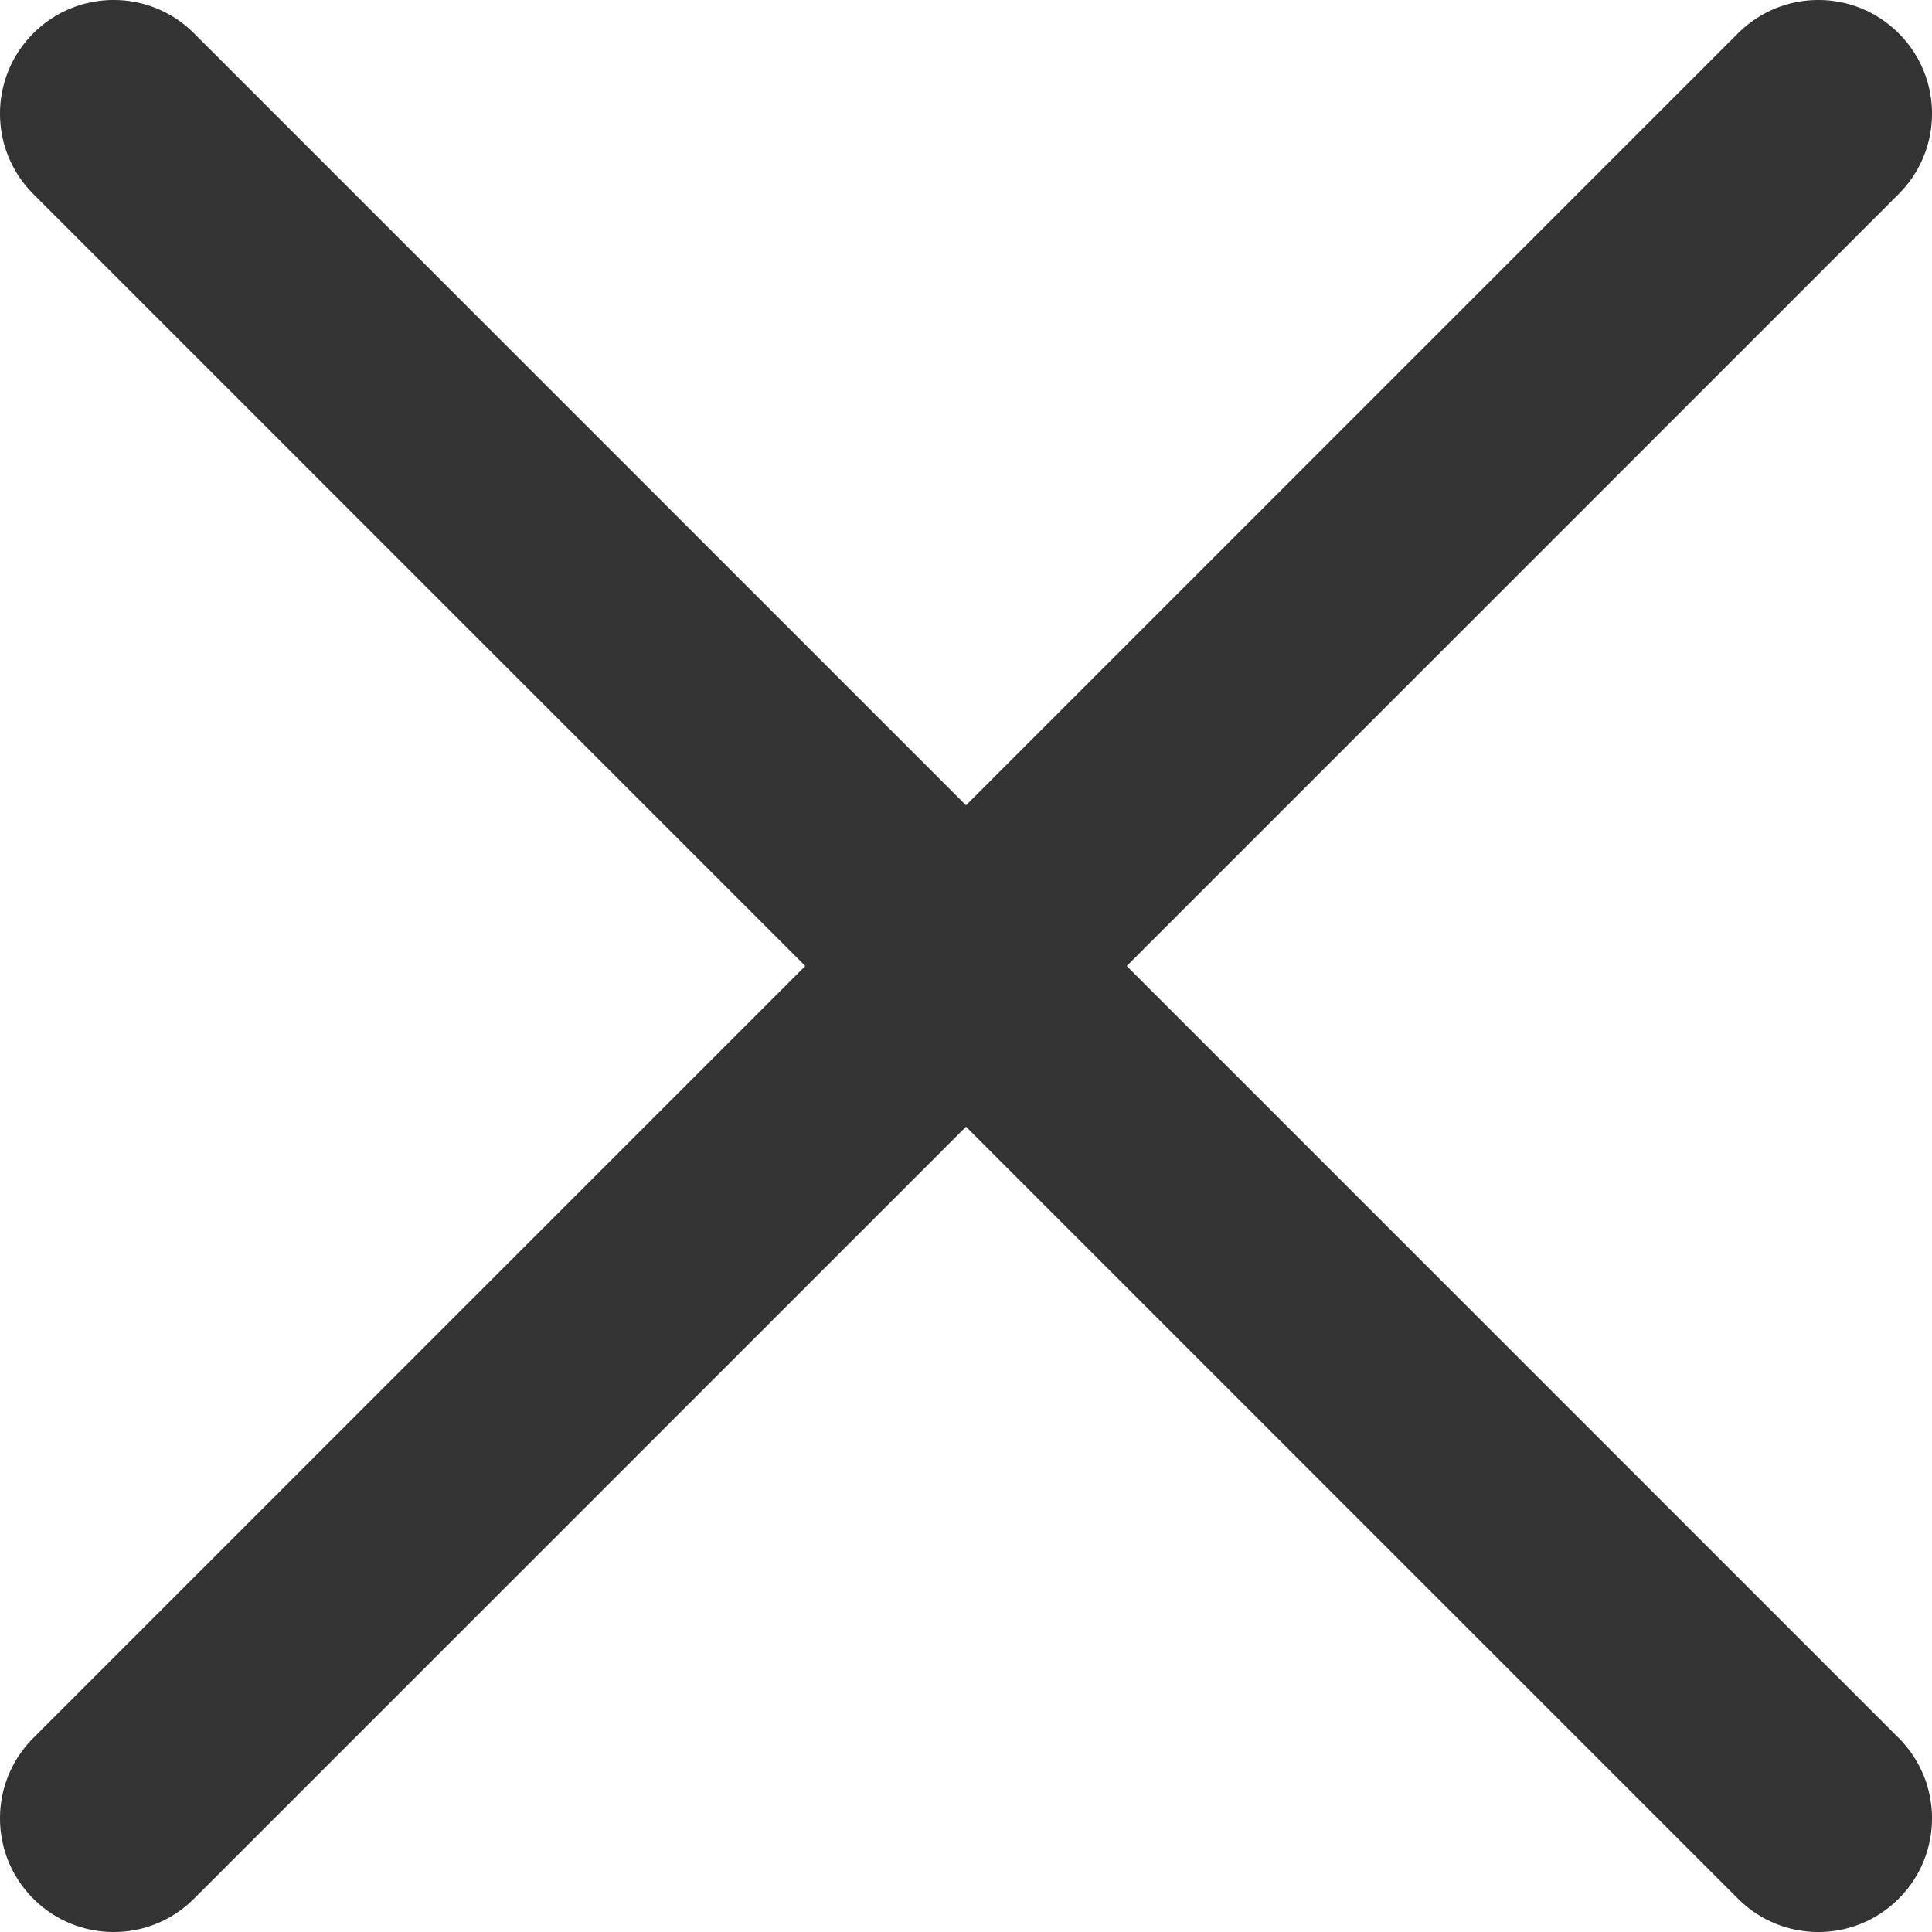
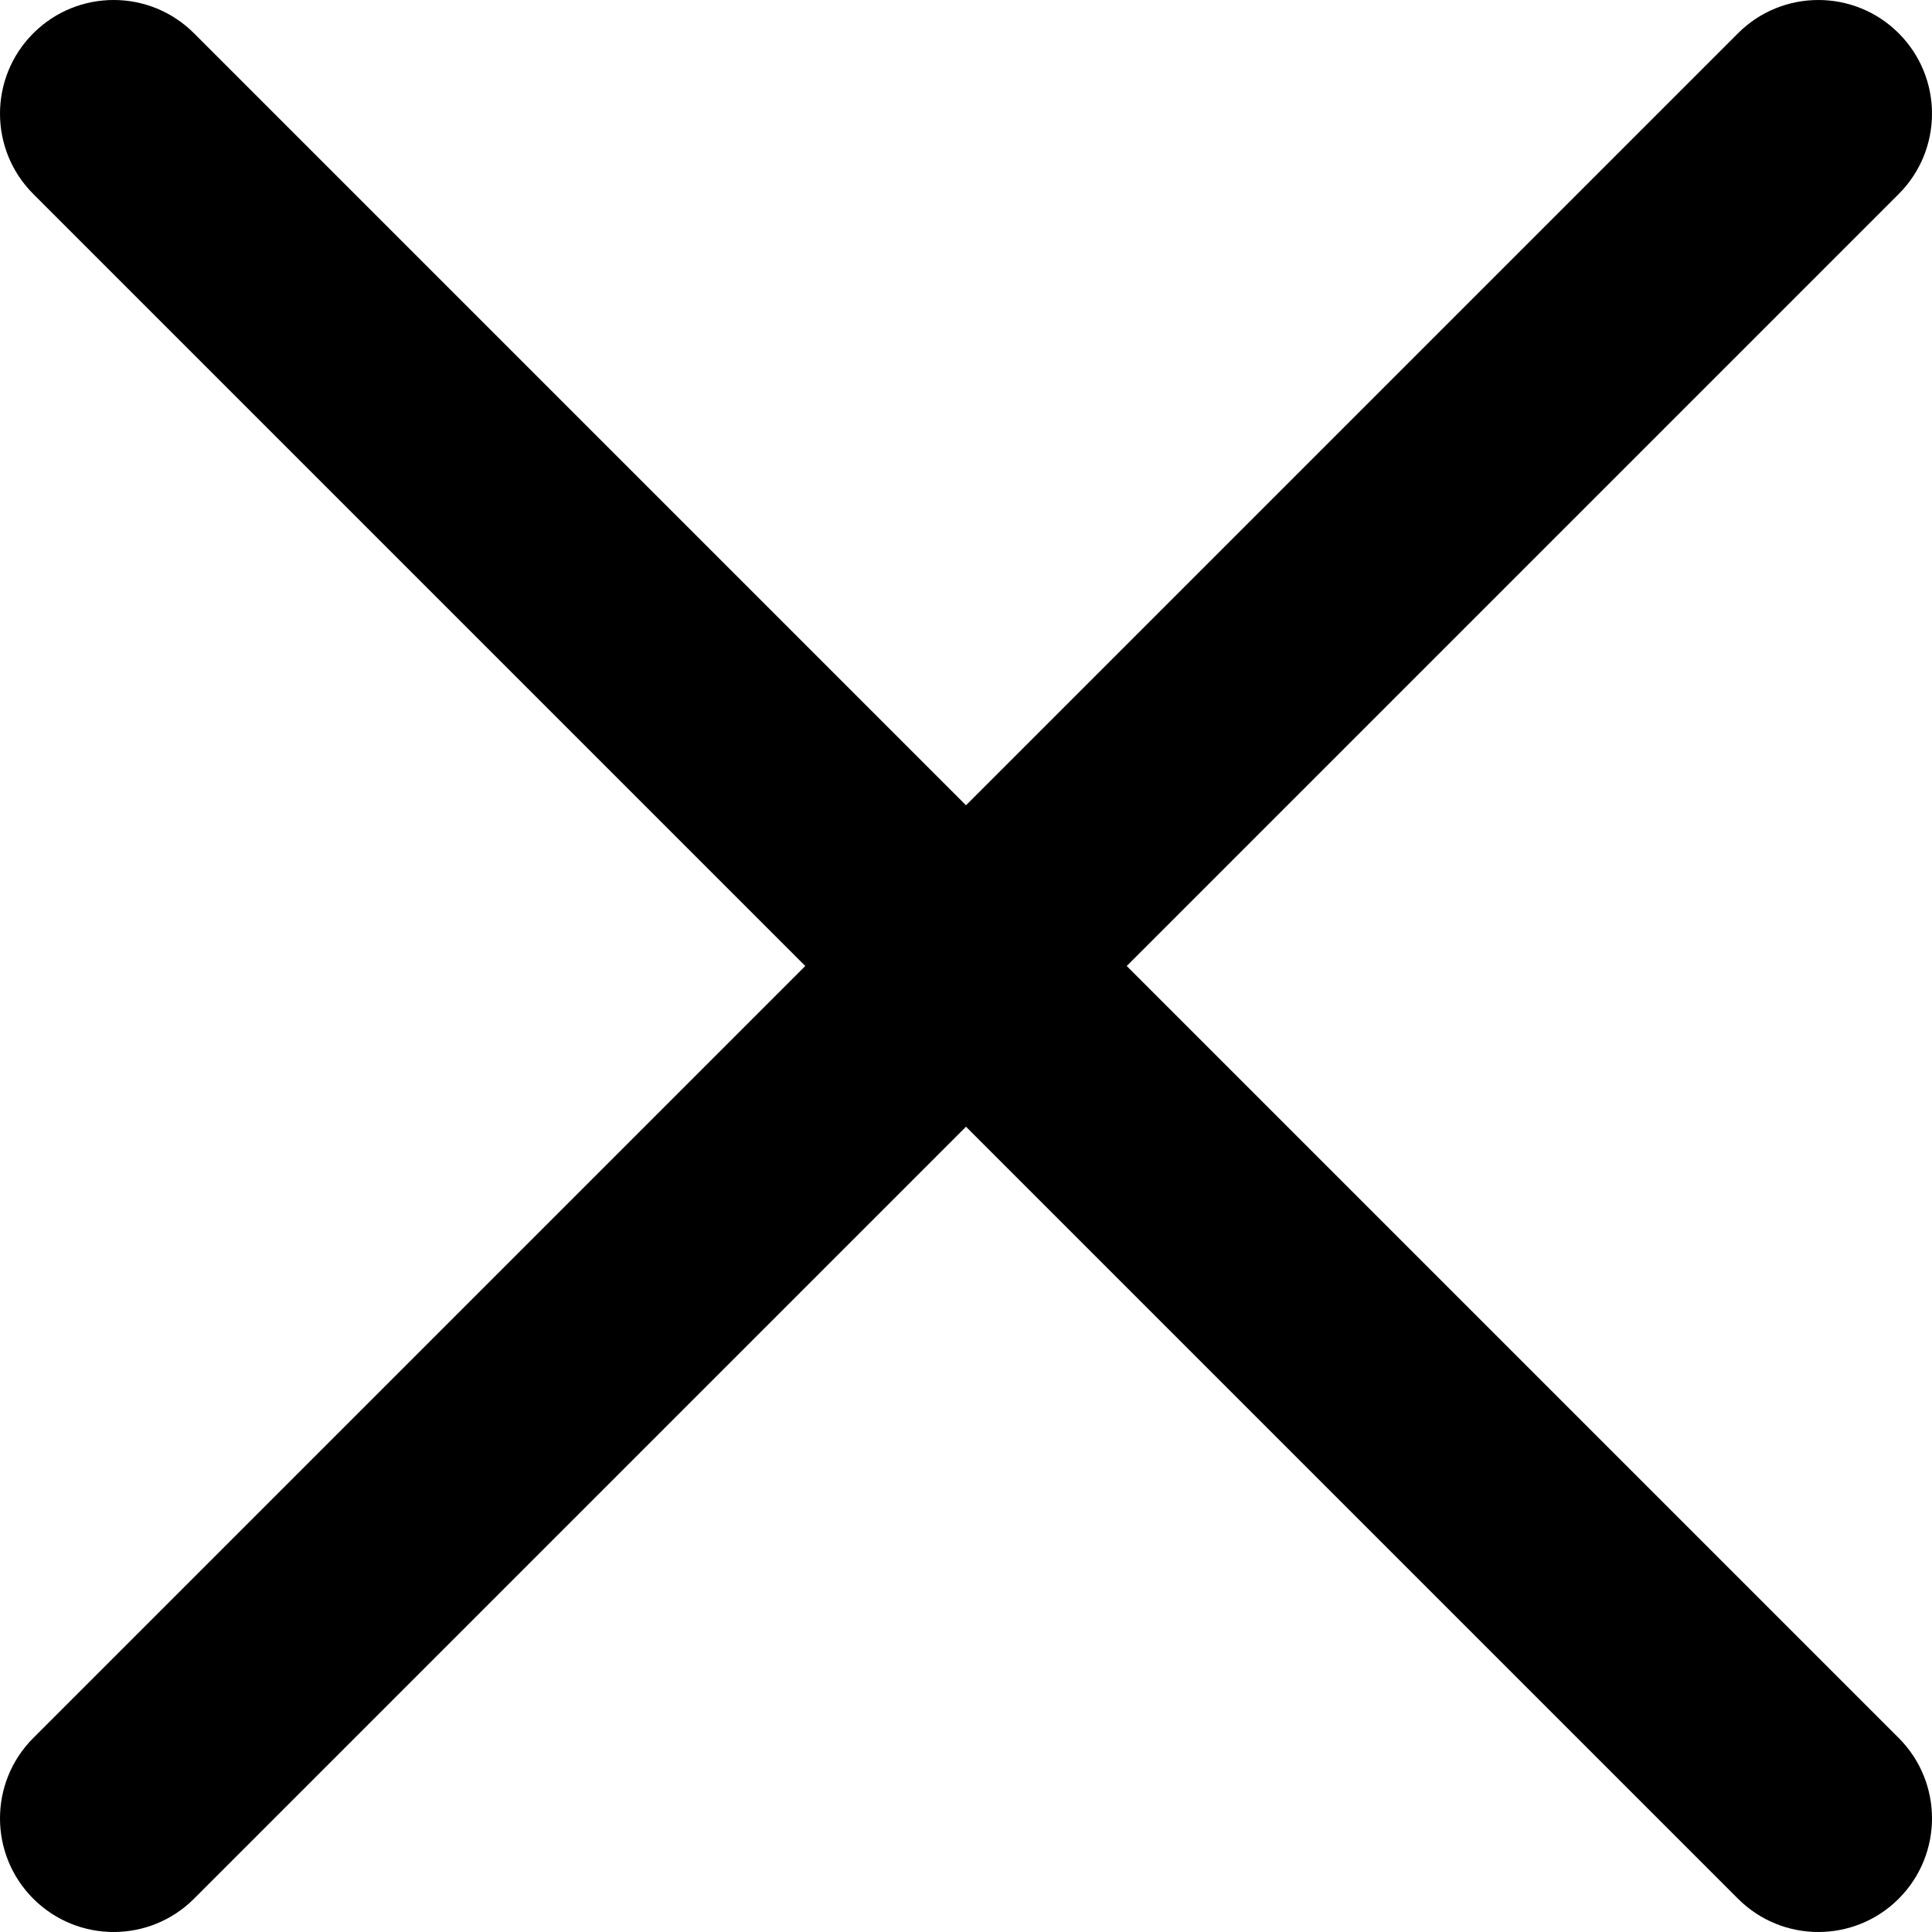
- <svg xmlns="http://www.w3.org/2000/svg" width="17px" height="17px" viewBox="0 0 17 17" version="1.1">
-   <defs />
-   <g id="Page-1" stroke="none" stroke-width="1" fill="none" fill-rule="evenodd">
-     <g id="icon-close" transform="translate(1, 1)" fill="#333333" fill-rule="nonzero">
-       <path d="M-0.707,0.707 C-1.098,0.317 -1.098,-0.317 -0.707,-0.707 C-0.317,-1.098 0.317,-1.098 0.707,-0.707 L15.707,14.293 C16.098,14.683 16.098,15.317 15.707,15.707 C15.317,16.098 14.683,16.098 14.293,15.707 L-0.707,0.707 Z M14.293,-0.707 C14.683,-1.098 15.317,-1.098 15.707,-0.707 C16.098,-0.317 16.098,0.317 15.707,0.707 L0.707,15.707 C0.317,16.098 -0.317,16.098 -0.707,15.707 C-1.098,15.317 -1.098,14.683 -0.707,14.293 L14.293,-0.707 Z" id="Shape" />
-     </g>
-   </g>
+ <svg xmlns="http://www.w3.org/2000/svg" version="1.1" width="1024" height="1024" viewBox="0 0 1024 1024">
+   <g id="icomoon-ignore">
+ </g>
+   <path d="M17.643 102.828c-23.523-23.523-23.523-61.662 0-85.186s61.662-23.523 85.186 0l903.529 903.529c23.523 23.523 23.523 61.662 0 85.186s-61.662 23.523-85.186 0l-903.529-903.529zM921.172 17.643c23.523-23.523 61.662-23.523 85.186 0s23.523 61.662 0 85.186l-903.529 903.529c-23.523 23.523-61.662 23.523-85.186 0s-23.523-61.662 0-85.186l903.529-903.529z" />
</svg>
